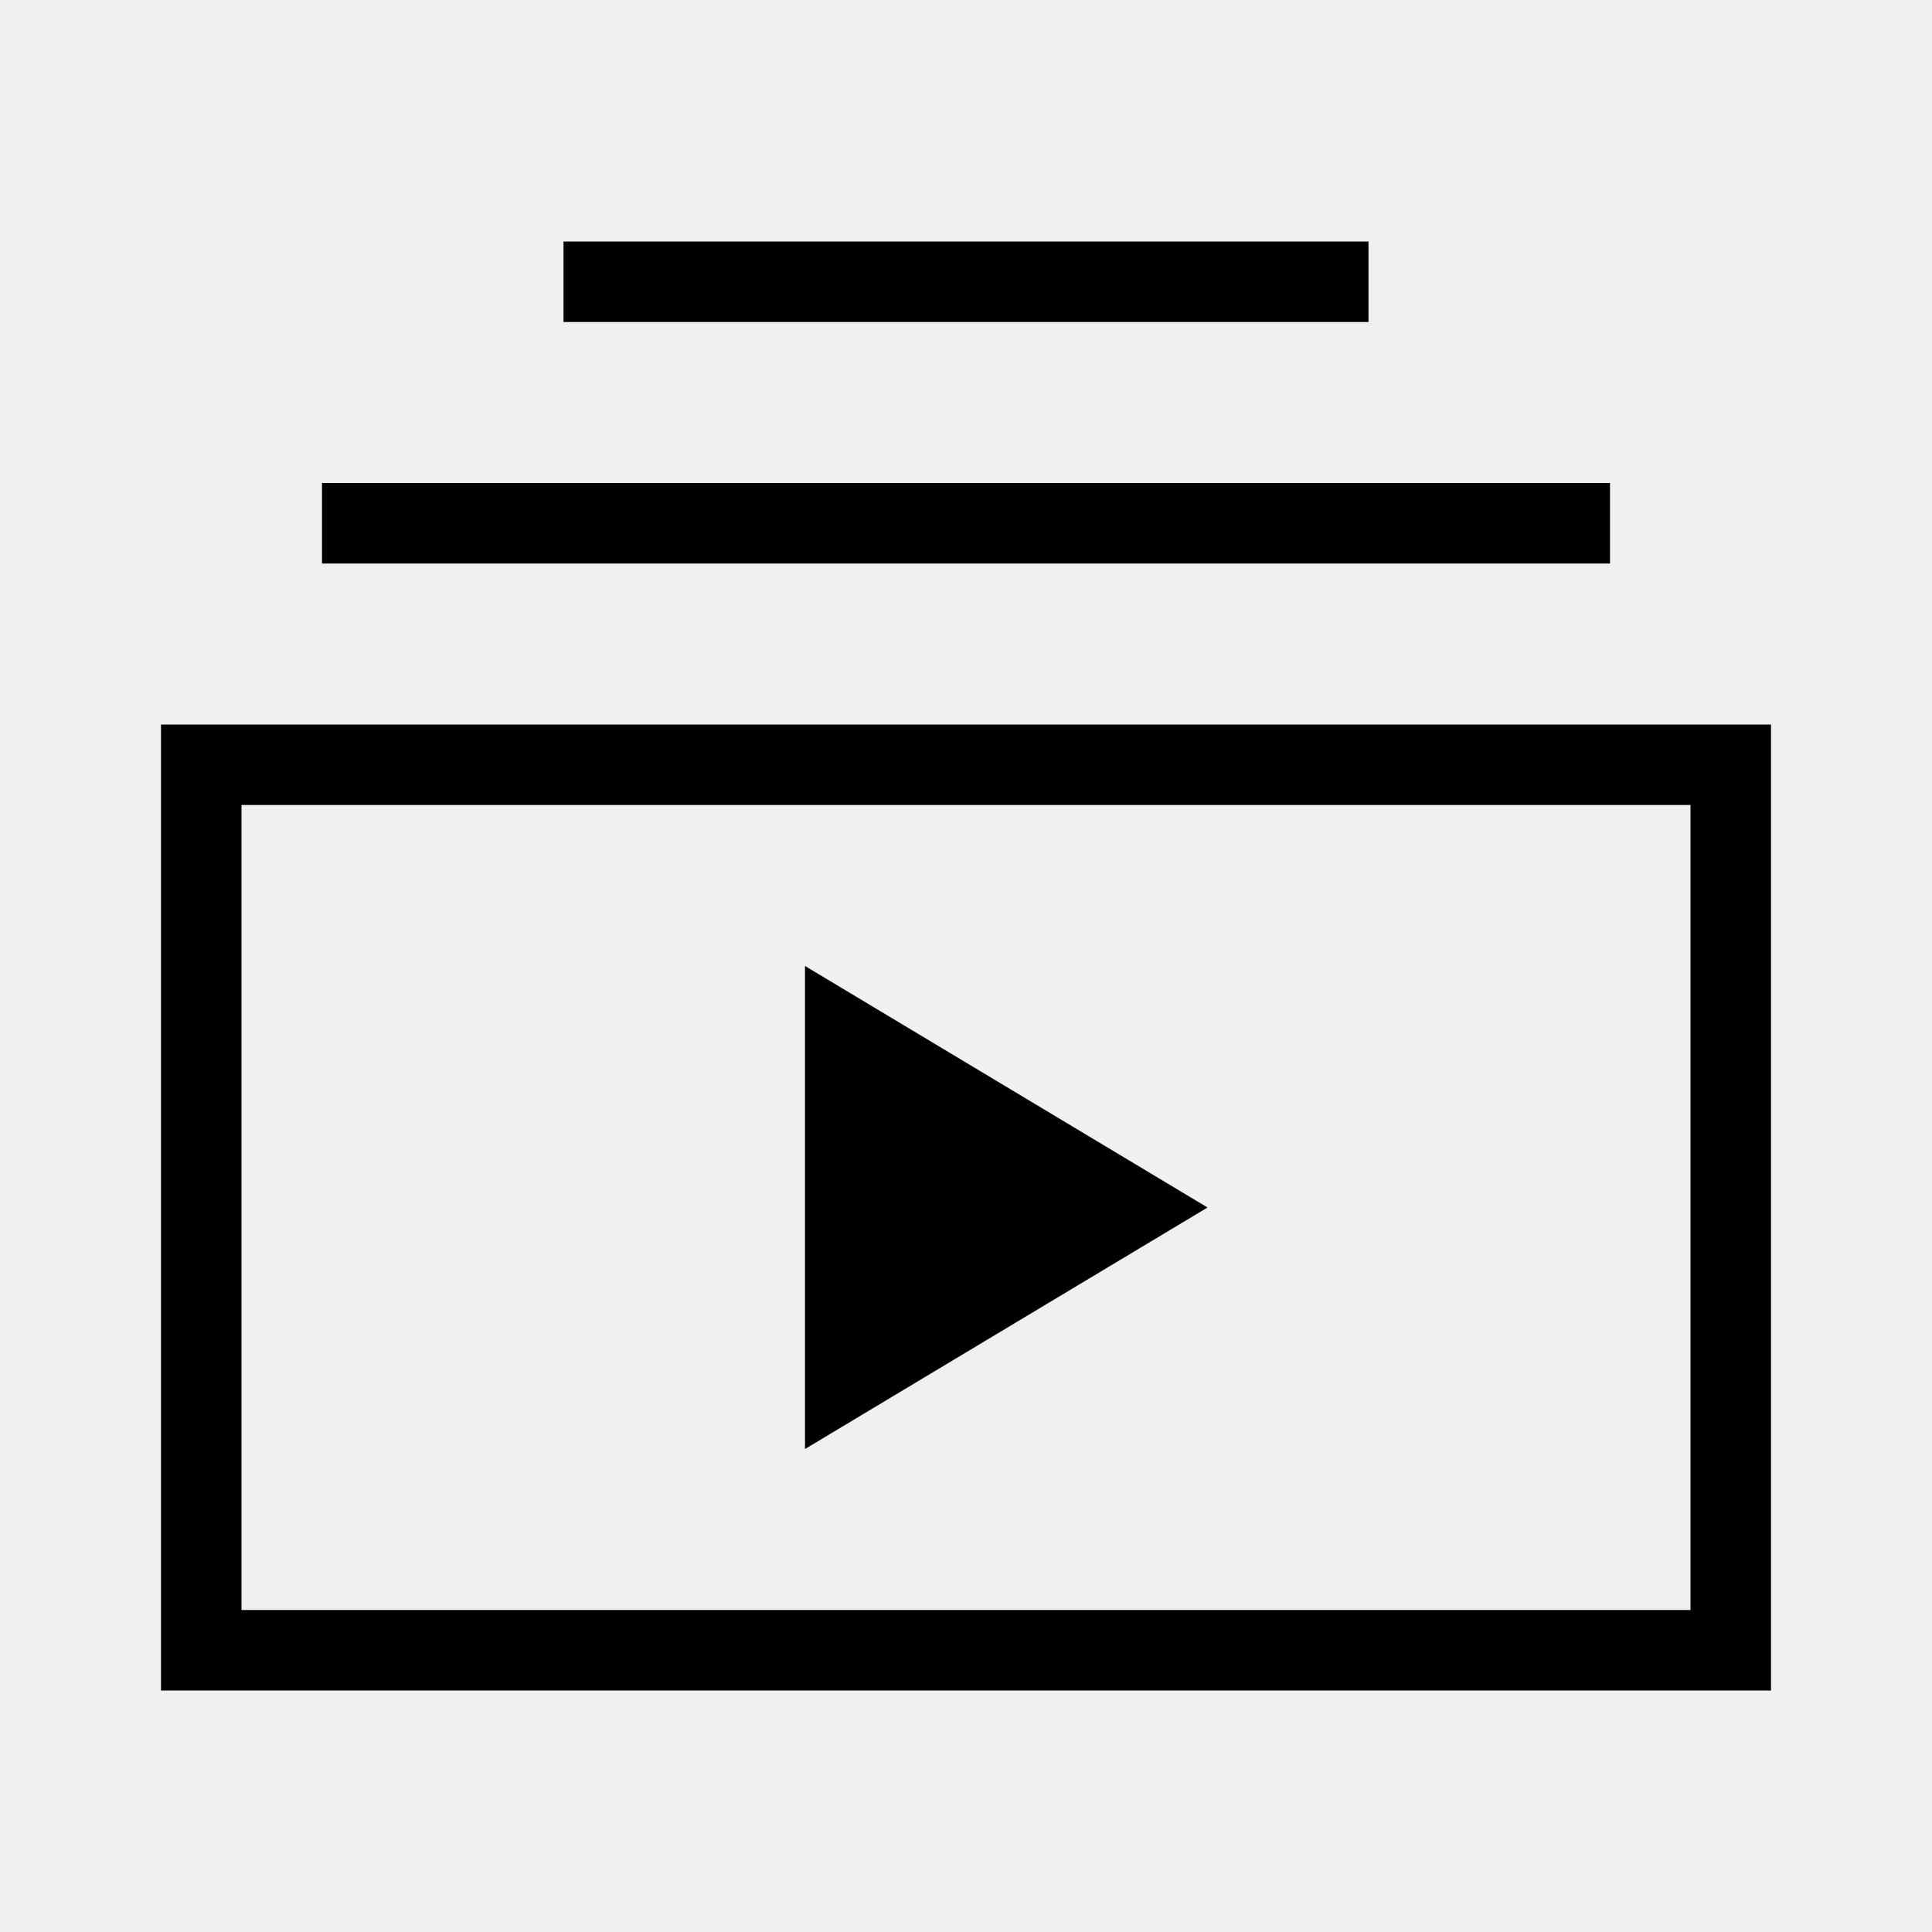
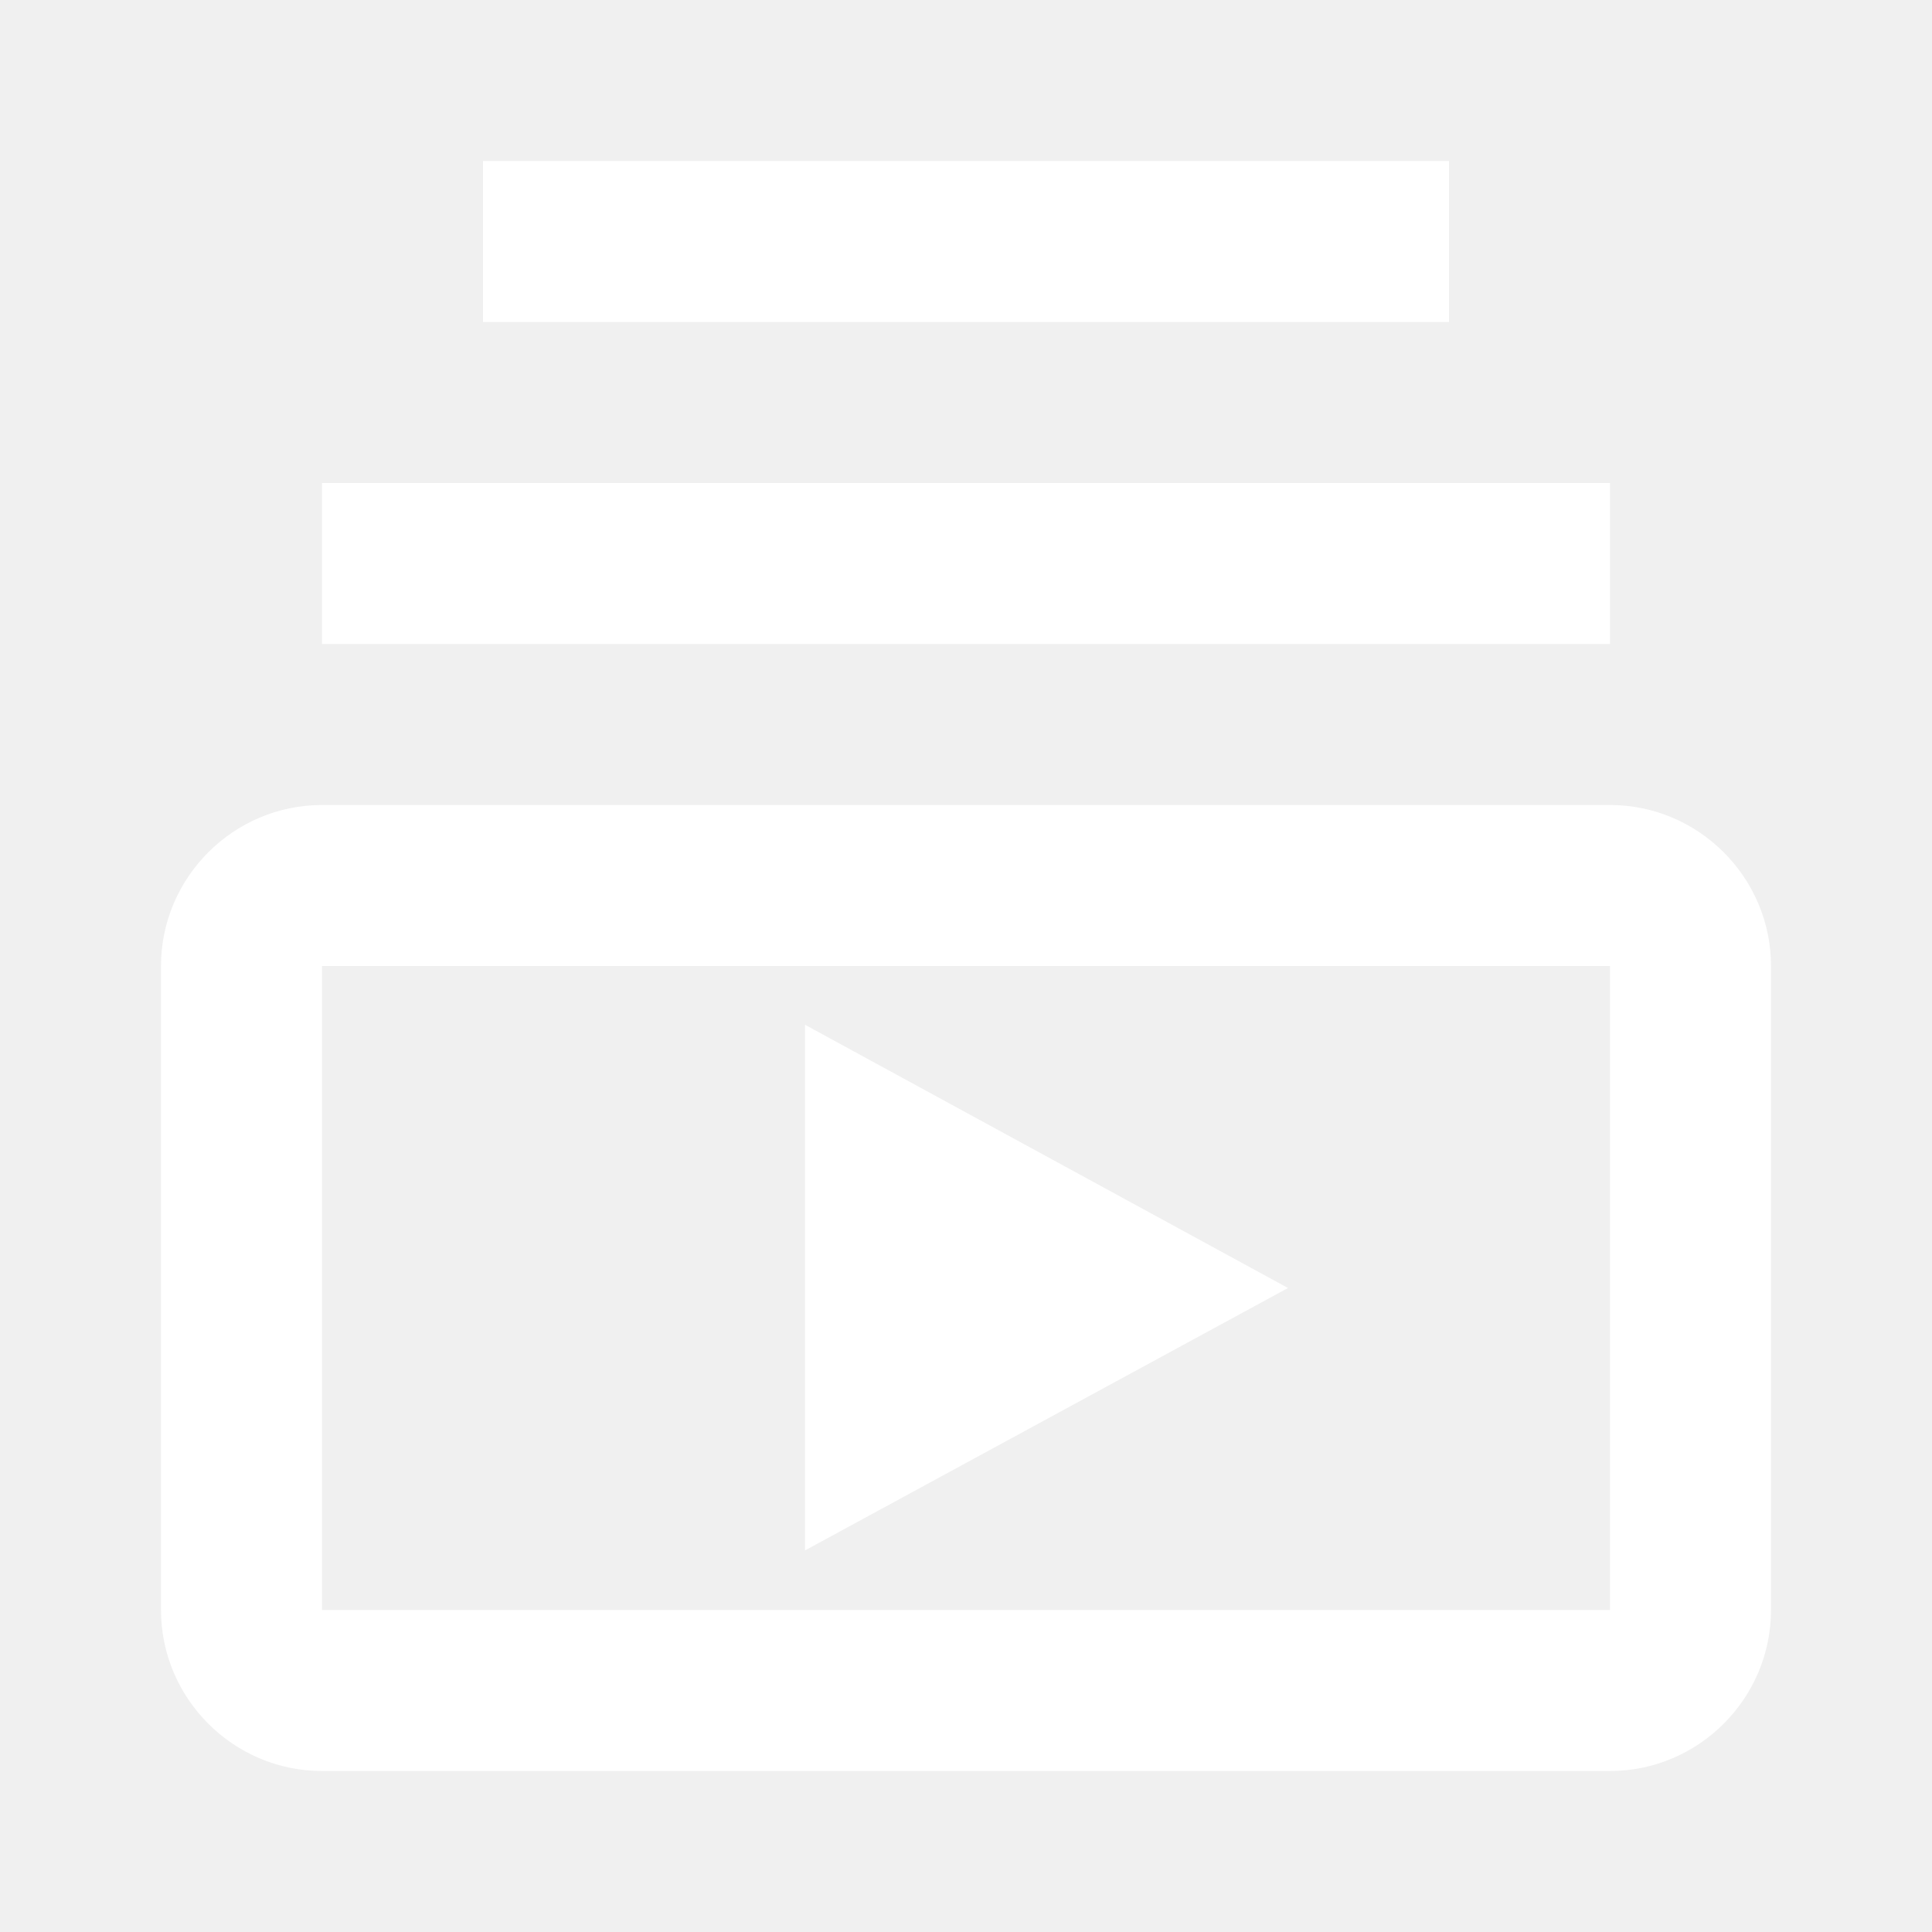
- <svg xmlns="http://www.w3.org/2000/svg" viewBox="0 0 24 24" preserveAspectRatio="xMidYMid meet" focusable="false" class="style-scope yt-icon" style="pointer-events: none; display: block; width: 100%; height: 100%;">
-   <g class="style-scope yt-icon">
-     <path d="M10,18v-6l5,3L10,18z M17,3H7v1h10V3z M20,6H4v1h16V6z M22,9H2v12h20V9z M3,10h18v10H3V10z" class="style-scope yt-icon" />
-   </g>
+ <svg xmlns="http://www.w3.org/2000/svg" height="24px" viewBox="0 0 24 24" width="24px" fill="#FFFFFF">
+   <path d="M0 0h24v24H0V0z" fill="none" />
+   <path d="M4 6h16v2H4zm2-4h12v2H6zm14 8H4c-1.1 0-2 .9-2 2v8c0 1.1.9 2 2 2h16c1.1 0 2-.9 2-2v-8c0-1.1-.9-2-2-2zm0 10H4v-8h16v8zm-10-7.27v6.53L16 16z" />
</svg>
